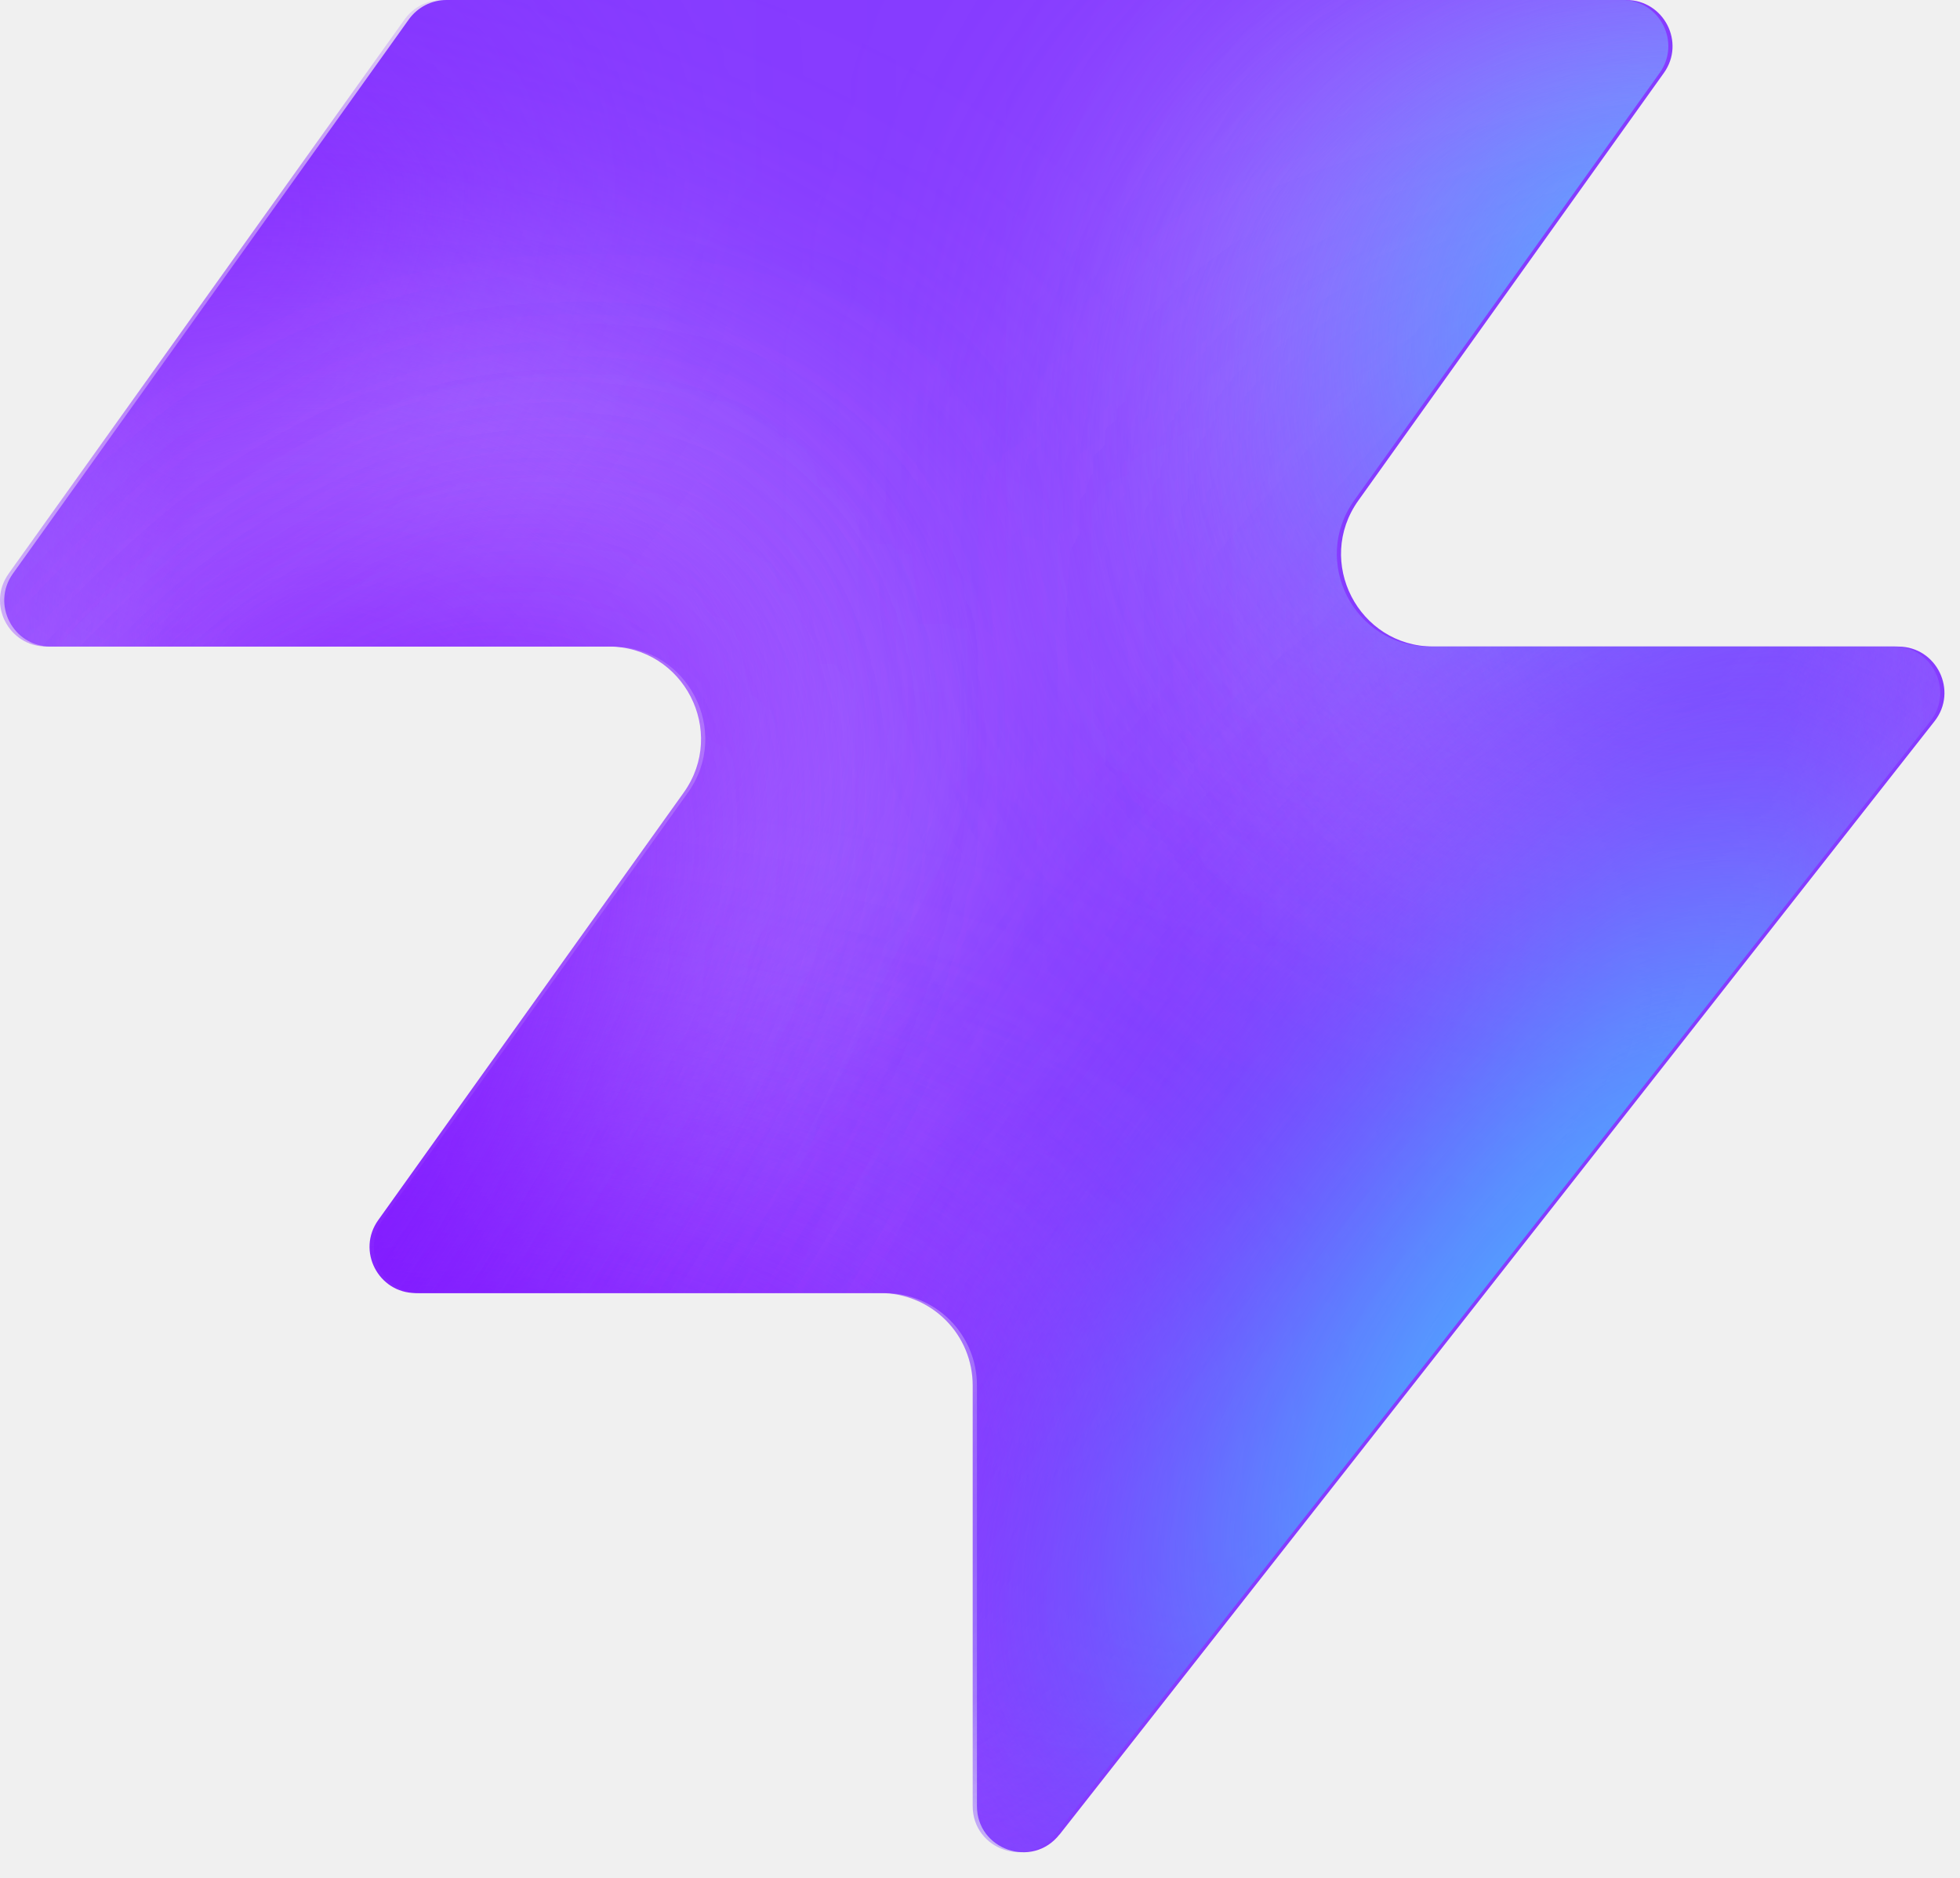
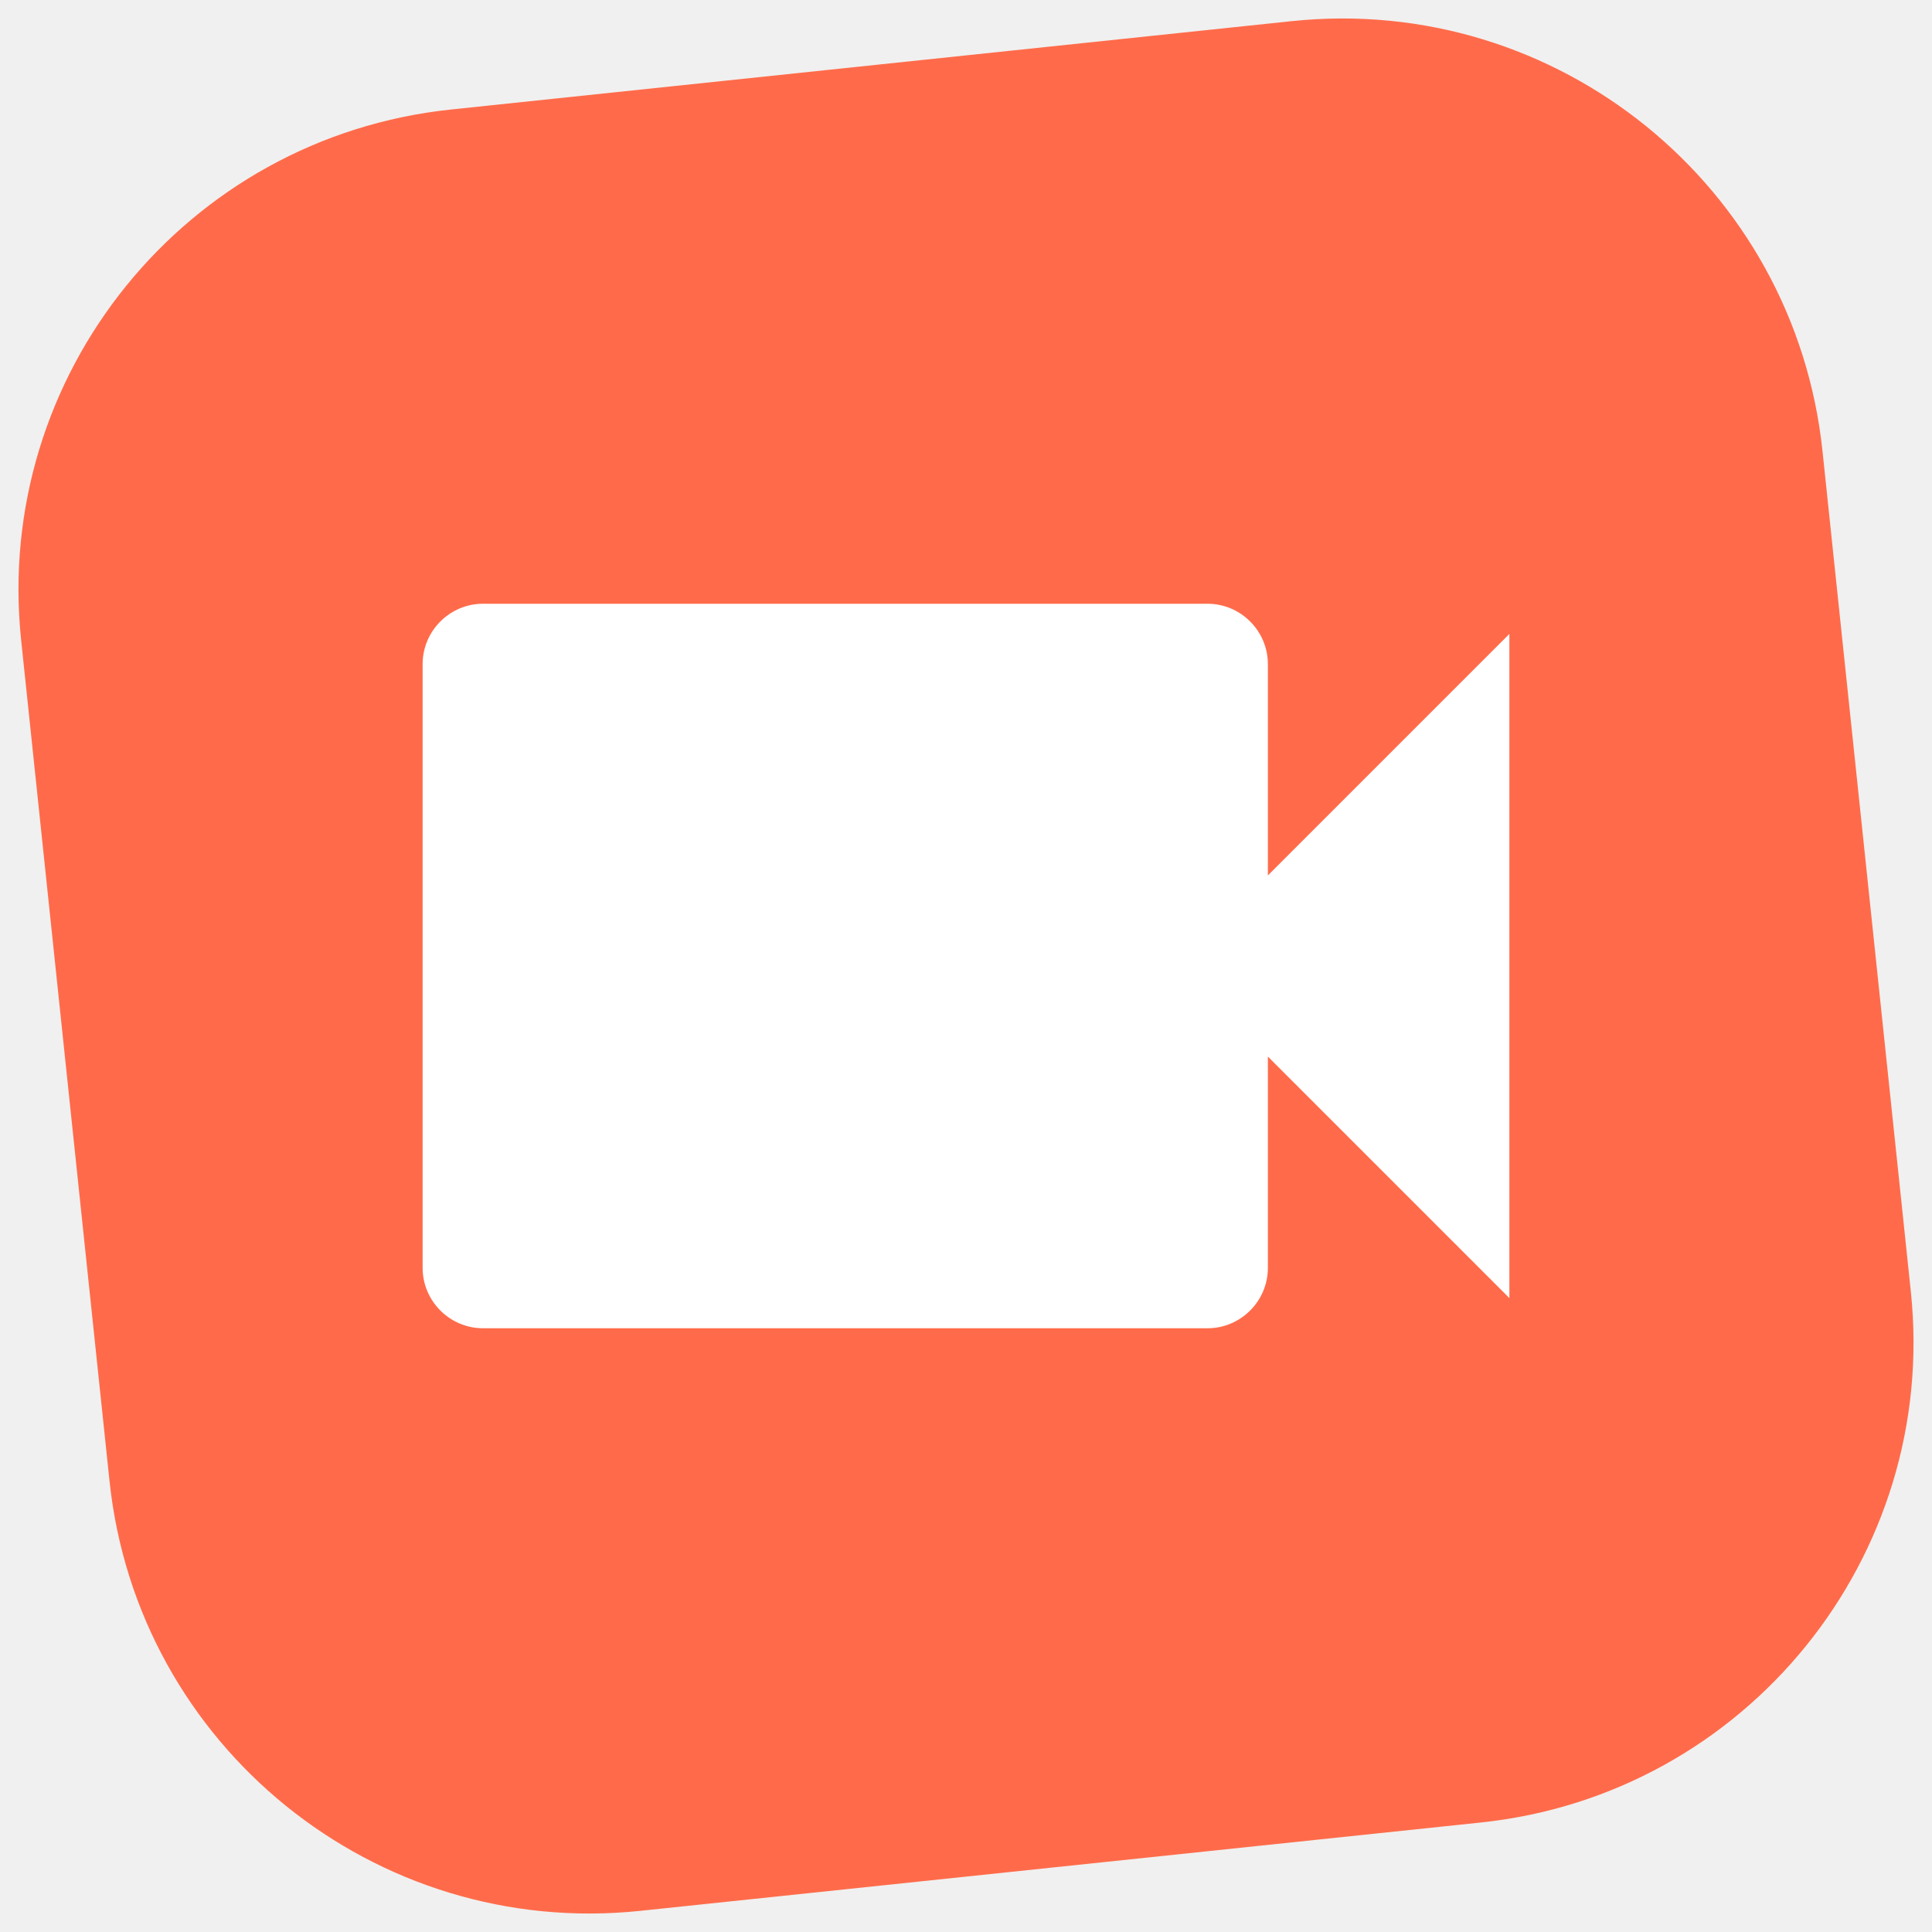
- <svg xmlns="http://www.w3.org/2000/svg" width="48" height="46" fill="none" viewBox="0 0 48 46">
-   <path fill="#863bff" d="M25.946 44.938c-.664.845-2.021.375-2.021-.698V33.937a2.26 2.26 0 0 0-2.262-2.262H10.287c-.92 0-1.456-1.04-.92-1.788l7.48-10.471c1.07-1.497 0-3.578-1.842-3.578H1.237c-.92 0-1.456-1.04-.92-1.788L10.013.474c.214-.297.556-.474.92-.474h28.894c.92 0 1.456 1.04.92 1.788l-7.48 10.471c-1.07 1.498 0 3.579 1.842 3.579h11.377c.943 0 1.473 1.088.89 1.83L25.947 44.94z" style="fill:#863bff;fill:color(display-p3 .525 .23 1);fill-opacity:1" />
-   <mask id="a" width="48" height="46" x="0" y="0" maskUnits="userSpaceOnUse" style="mask-type:alpha">
-     <path fill="#000" d="M25.842 44.938c-.664.844-2.021.375-2.021-.698V33.937a2.26 2.26 0 0 0-2.262-2.262H10.183c-.92 0-1.456-1.04-.92-1.788l7.48-10.471c1.07-1.498 0-3.579-1.842-3.579H1.133c-.92 0-1.456-1.04-.92-1.787L9.91.473c.214-.297.556-.474.92-.474h28.894c.92 0 1.456 1.04.92 1.788l-7.48 10.471c-1.07 1.498 0 3.578 1.842 3.578h11.377c.943 0 1.473 1.088.89 1.832L25.843 44.94z" style="fill:#000;fill-opacity:1" />
-   </mask>
-   <g mask="url(#a)">
-     <g filter="url(#b)">
-       <ellipse cx="5.508" cy="14.704" fill="#ede6ff" rx="5.508" ry="14.704" style="fill:#ede6ff;fill:color(display-p3 .927 .903 1);fill-opacity:1" transform="matrix(.00324 1 1 -.00324 -4.47 31.516)" />
-     </g>
-     <g filter="url(#c)">
-       <ellipse cx="10.399" cy="29.851" fill="#ede6ff" rx="10.399" ry="29.851" style="fill:#ede6ff;fill:color(display-p3 .927 .903 1);fill-opacity:1" transform="matrix(.00324 1 1 -.00324 -39.328 7.883)" />
-     </g>
-     <g filter="url(#d)">
-       <ellipse cx="5.508" cy="30.487" fill="#7e14ff" rx="5.508" ry="30.487" style="fill:#7e14ff;fill:color(display-p3 .492 .077 1);fill-opacity:1" transform="rotate(89.814 -25.913 -14.639)scale(1 -1)" />
-     </g>
-     <g filter="url(#e)">
-       <ellipse cx="5.508" cy="30.599" fill="#7e14ff" rx="5.508" ry="30.599" style="fill:#7e14ff;fill:color(display-p3 .492 .077 1);fill-opacity:1" transform="rotate(89.814 -32.644 -3.334)scale(1 -1)" />
-     </g>
-     <g filter="url(#f)">
-       <ellipse cx="5.508" cy="30.599" fill="#7e14ff" rx="5.508" ry="30.599" style="fill:#7e14ff;fill:color(display-p3 .492 .077 1);fill-opacity:1" transform="matrix(.00324 1 1 -.00324 -34.34 30.47)" />
-     </g>
-     <g filter="url(#g)">
-       <ellipse cx="14.072" cy="22.078" fill="#ede6ff" rx="14.072" ry="22.078" style="fill:#ede6ff;fill:color(display-p3 .927 .903 1);fill-opacity:1" transform="rotate(93.35 24.506 48.493)scale(-1 1)" />
-     </g>
-     <g filter="url(#h)">
-       <ellipse cx="3.47" cy="21.501" fill="#7e14ff" rx="3.47" ry="21.501" style="fill:#7e14ff;fill:color(display-p3 .492 .077 1);fill-opacity:1" transform="rotate(89.009 28.708 47.59)scale(-1 1)" />
-     </g>
-     <g filter="url(#i)">
-       <ellipse cx="3.47" cy="21.501" fill="#7e14ff" rx="3.47" ry="21.501" style="fill:#7e14ff;fill:color(display-p3 .492 .077 1);fill-opacity:1" transform="rotate(89.009 28.708 47.59)scale(-1 1)" />
-     </g>
-     <g filter="url(#j)">
-       <ellipse cx=".387" cy="8.972" fill="#7e14ff" rx="4.407" ry="29.108" style="fill:#7e14ff;fill:color(display-p3 .492 .077 1);fill-opacity:1" transform="rotate(39.51 .387 8.972)" />
-     </g>
-     <g filter="url(#k)">
-       <ellipse cx="47.523" cy="-6.092" fill="#7e14ff" rx="4.407" ry="29.108" style="fill:#7e14ff;fill:color(display-p3 .492 .077 1);fill-opacity:1" transform="rotate(37.892 47.523 -6.092)" />
-     </g>
-     <g filter="url(#l)">
-       <ellipse cx="41.412" cy="6.333" fill="#47bfff" rx="5.971" ry="9.665" style="fill:#47bfff;fill:color(display-p3 .28 .748 1);fill-opacity:1" transform="rotate(37.892 41.412 6.333)" />
-     </g>
-     <g filter="url(#m)">
-       <ellipse cx="-1.879" cy="38.332" fill="#7e14ff" rx="4.407" ry="29.108" style="fill:#7e14ff;fill:color(display-p3 .492 .077 1);fill-opacity:1" transform="rotate(37.892 -1.88 38.332)" />
-     </g>
-     <g filter="url(#n)">
-       <ellipse cx="-1.879" cy="38.332" fill="#7e14ff" rx="4.407" ry="29.108" style="fill:#7e14ff;fill:color(display-p3 .492 .077 1);fill-opacity:1" transform="rotate(37.892 -1.88 38.332)" />
-     </g>
-     <g filter="url(#o)">
-       <ellipse cx="35.651" cy="29.907" fill="#7e14ff" rx="4.407" ry="29.108" style="fill:#7e14ff;fill:color(display-p3 .492 .077 1);fill-opacity:1" transform="rotate(37.892 35.651 29.907)" />
-     </g>
-     <g filter="url(#p)">
-       <ellipse cx="38.418" cy="32.4" fill="#47bfff" rx="5.971" ry="15.297" style="fill:#47bfff;fill:color(display-p3 .28 .748 1);fill-opacity:1" transform="rotate(37.892 38.418 32.4)" />
-     </g>
-   </g>
-   <defs>
-     <filter id="b" width="60.045" height="41.654" x="-19.77" y="16.149" color-interpolation-filters="sRGB" filterUnits="userSpaceOnUse">
-       <feFlood flood-opacity="0" result="BackgroundImageFix" />
-       <feBlend in="SourceGraphic" in2="BackgroundImageFix" result="shape" />
-       <feGaussianBlur result="effect1_foregroundBlur_2002_17158" stdDeviation="7.659" />
-     </filter>
-     <filter id="c" width="90.34" height="51.437" x="-54.613" y="-7.533" color-interpolation-filters="sRGB" filterUnits="userSpaceOnUse">
-       <feFlood flood-opacity="0" result="BackgroundImageFix" />
-       <feBlend in="SourceGraphic" in2="BackgroundImageFix" result="shape" />
-       <feGaussianBlur result="effect1_foregroundBlur_2002_17158" stdDeviation="7.659" />
-     </filter>
-     <filter id="d" width="79.355" height="29.4" x="-49.64" y="2.03" color-interpolation-filters="sRGB" filterUnits="userSpaceOnUse">
-       <feFlood flood-opacity="0" result="BackgroundImageFix" />
-       <feBlend in="SourceGraphic" in2="BackgroundImageFix" result="shape" />
-       <feGaussianBlur result="effect1_foregroundBlur_2002_17158" stdDeviation="4.596" />
-     </filter>
-     <filter id="e" width="79.579" height="29.4" x="-45.045" y="20.029" color-interpolation-filters="sRGB" filterUnits="userSpaceOnUse">
-       <feFlood flood-opacity="0" result="BackgroundImageFix" />
-       <feBlend in="SourceGraphic" in2="BackgroundImageFix" result="shape" />
-       <feGaussianBlur result="effect1_foregroundBlur_2002_17158" stdDeviation="4.596" />
-     </filter>
-     <filter id="f" width="79.579" height="29.4" x="-43.513" y="21.178" color-interpolation-filters="sRGB" filterUnits="userSpaceOnUse">
-       <feFlood flood-opacity="0" result="BackgroundImageFix" />
-       <feBlend in="SourceGraphic" in2="BackgroundImageFix" result="shape" />
-       <feGaussianBlur result="effect1_foregroundBlur_2002_17158" stdDeviation="4.596" />
-     </filter>
-     <filter id="g" width="74.749" height="58.852" x="15.756" y="-17.901" color-interpolation-filters="sRGB" filterUnits="userSpaceOnUse">
-       <feFlood flood-opacity="0" result="BackgroundImageFix" />
-       <feBlend in="SourceGraphic" in2="BackgroundImageFix" result="shape" />
-       <feGaussianBlur result="effect1_foregroundBlur_2002_17158" stdDeviation="7.659" />
-     </filter>
-     <filter id="h" width="61.377" height="25.362" x="23.548" y="2.284" color-interpolation-filters="sRGB" filterUnits="userSpaceOnUse">
-       <feFlood flood-opacity="0" result="BackgroundImageFix" />
-       <feBlend in="SourceGraphic" in2="BackgroundImageFix" result="shape" />
-       <feGaussianBlur result="effect1_foregroundBlur_2002_17158" stdDeviation="4.596" />
-     </filter>
-     <filter id="i" width="61.377" height="25.362" x="23.548" y="2.284" color-interpolation-filters="sRGB" filterUnits="userSpaceOnUse">
-       <feFlood flood-opacity="0" result="BackgroundImageFix" />
-       <feBlend in="SourceGraphic" in2="BackgroundImageFix" result="shape" />
-       <feGaussianBlur result="effect1_foregroundBlur_2002_17158" stdDeviation="4.596" />
-     </filter>
-     <filter id="j" width="56.045" height="63.649" x="-27.636" y="-22.853" color-interpolation-filters="sRGB" filterUnits="userSpaceOnUse">
-       <feFlood flood-opacity="0" result="BackgroundImageFix" />
-       <feBlend in="SourceGraphic" in2="BackgroundImageFix" result="shape" />
-       <feGaussianBlur result="effect1_foregroundBlur_2002_17158" stdDeviation="4.596" />
-     </filter>
-     <filter id="k" width="54.814" height="64.646" x="20.116" y="-38.415" color-interpolation-filters="sRGB" filterUnits="userSpaceOnUse">
-       <feFlood flood-opacity="0" result="BackgroundImageFix" />
-       <feBlend in="SourceGraphic" in2="BackgroundImageFix" result="shape" />
-       <feGaussianBlur result="effect1_foregroundBlur_2002_17158" stdDeviation="4.596" />
-     </filter>
-     <filter id="l" width="33.541" height="35.313" x="24.641" y="-11.323" color-interpolation-filters="sRGB" filterUnits="userSpaceOnUse">
-       <feFlood flood-opacity="0" result="BackgroundImageFix" />
-       <feBlend in="SourceGraphic" in2="BackgroundImageFix" result="shape" />
-       <feGaussianBlur result="effect1_foregroundBlur_2002_17158" stdDeviation="4.596" />
-     </filter>
-     <filter id="m" width="54.814" height="64.646" x="-29.286" y="6.009" color-interpolation-filters="sRGB" filterUnits="userSpaceOnUse">
-       <feFlood flood-opacity="0" result="BackgroundImageFix" />
-       <feBlend in="SourceGraphic" in2="BackgroundImageFix" result="shape" />
-       <feGaussianBlur result="effect1_foregroundBlur_2002_17158" stdDeviation="4.596" />
-     </filter>
-     <filter id="n" width="54.814" height="64.646" x="-29.286" y="6.009" color-interpolation-filters="sRGB" filterUnits="userSpaceOnUse">
-       <feFlood flood-opacity="0" result="BackgroundImageFix" />
-       <feBlend in="SourceGraphic" in2="BackgroundImageFix" result="shape" />
-       <feGaussianBlur result="effect1_foregroundBlur_2002_17158" stdDeviation="4.596" />
-     </filter>
-     <filter id="o" width="54.814" height="64.646" x="8.244" y="-2.416" color-interpolation-filters="sRGB" filterUnits="userSpaceOnUse">
-       <feFlood flood-opacity="0" result="BackgroundImageFix" />
-       <feBlend in="SourceGraphic" in2="BackgroundImageFix" result="shape" />
-       <feGaussianBlur result="effect1_foregroundBlur_2002_17158" stdDeviation="4.596" />
-     </filter>
-     <filter id="p" width="39.409" height="43.623" x="18.713" y="10.588" color-interpolation-filters="sRGB" filterUnits="userSpaceOnUse">
-       <feFlood flood-opacity="0" result="BackgroundImageFix" />
-       <feBlend in="SourceGraphic" in2="BackgroundImageFix" result="shape" />
-       <feGaussianBlur result="effect1_foregroundBlur_2002_17158" stdDeviation="4.596" />
-     </filter>
-   </defs>
+ <svg xmlns="http://www.w3.org/2000/svg" viewBox="0 0 32 32" width="32" height="32">
+   <rect x="1" y="1" width="30" height="30" rx="8" fill="#ff6b4a" transform="rotate(-6 16 16)" />
+   <svg x="4" y="4" width="24" height="24" viewBox="0 0 24 24">
+     <path fill="#fff" d="M17 10.5V7c0-.55-.45-1-1-1H4c-.55 0-1 .45-1 1v10c0 .55.45 1 1 1h12c.55 0 1-.45 1-1v-3.5l4 4v-11l-4 4z" />
+   </svg>
</svg>
